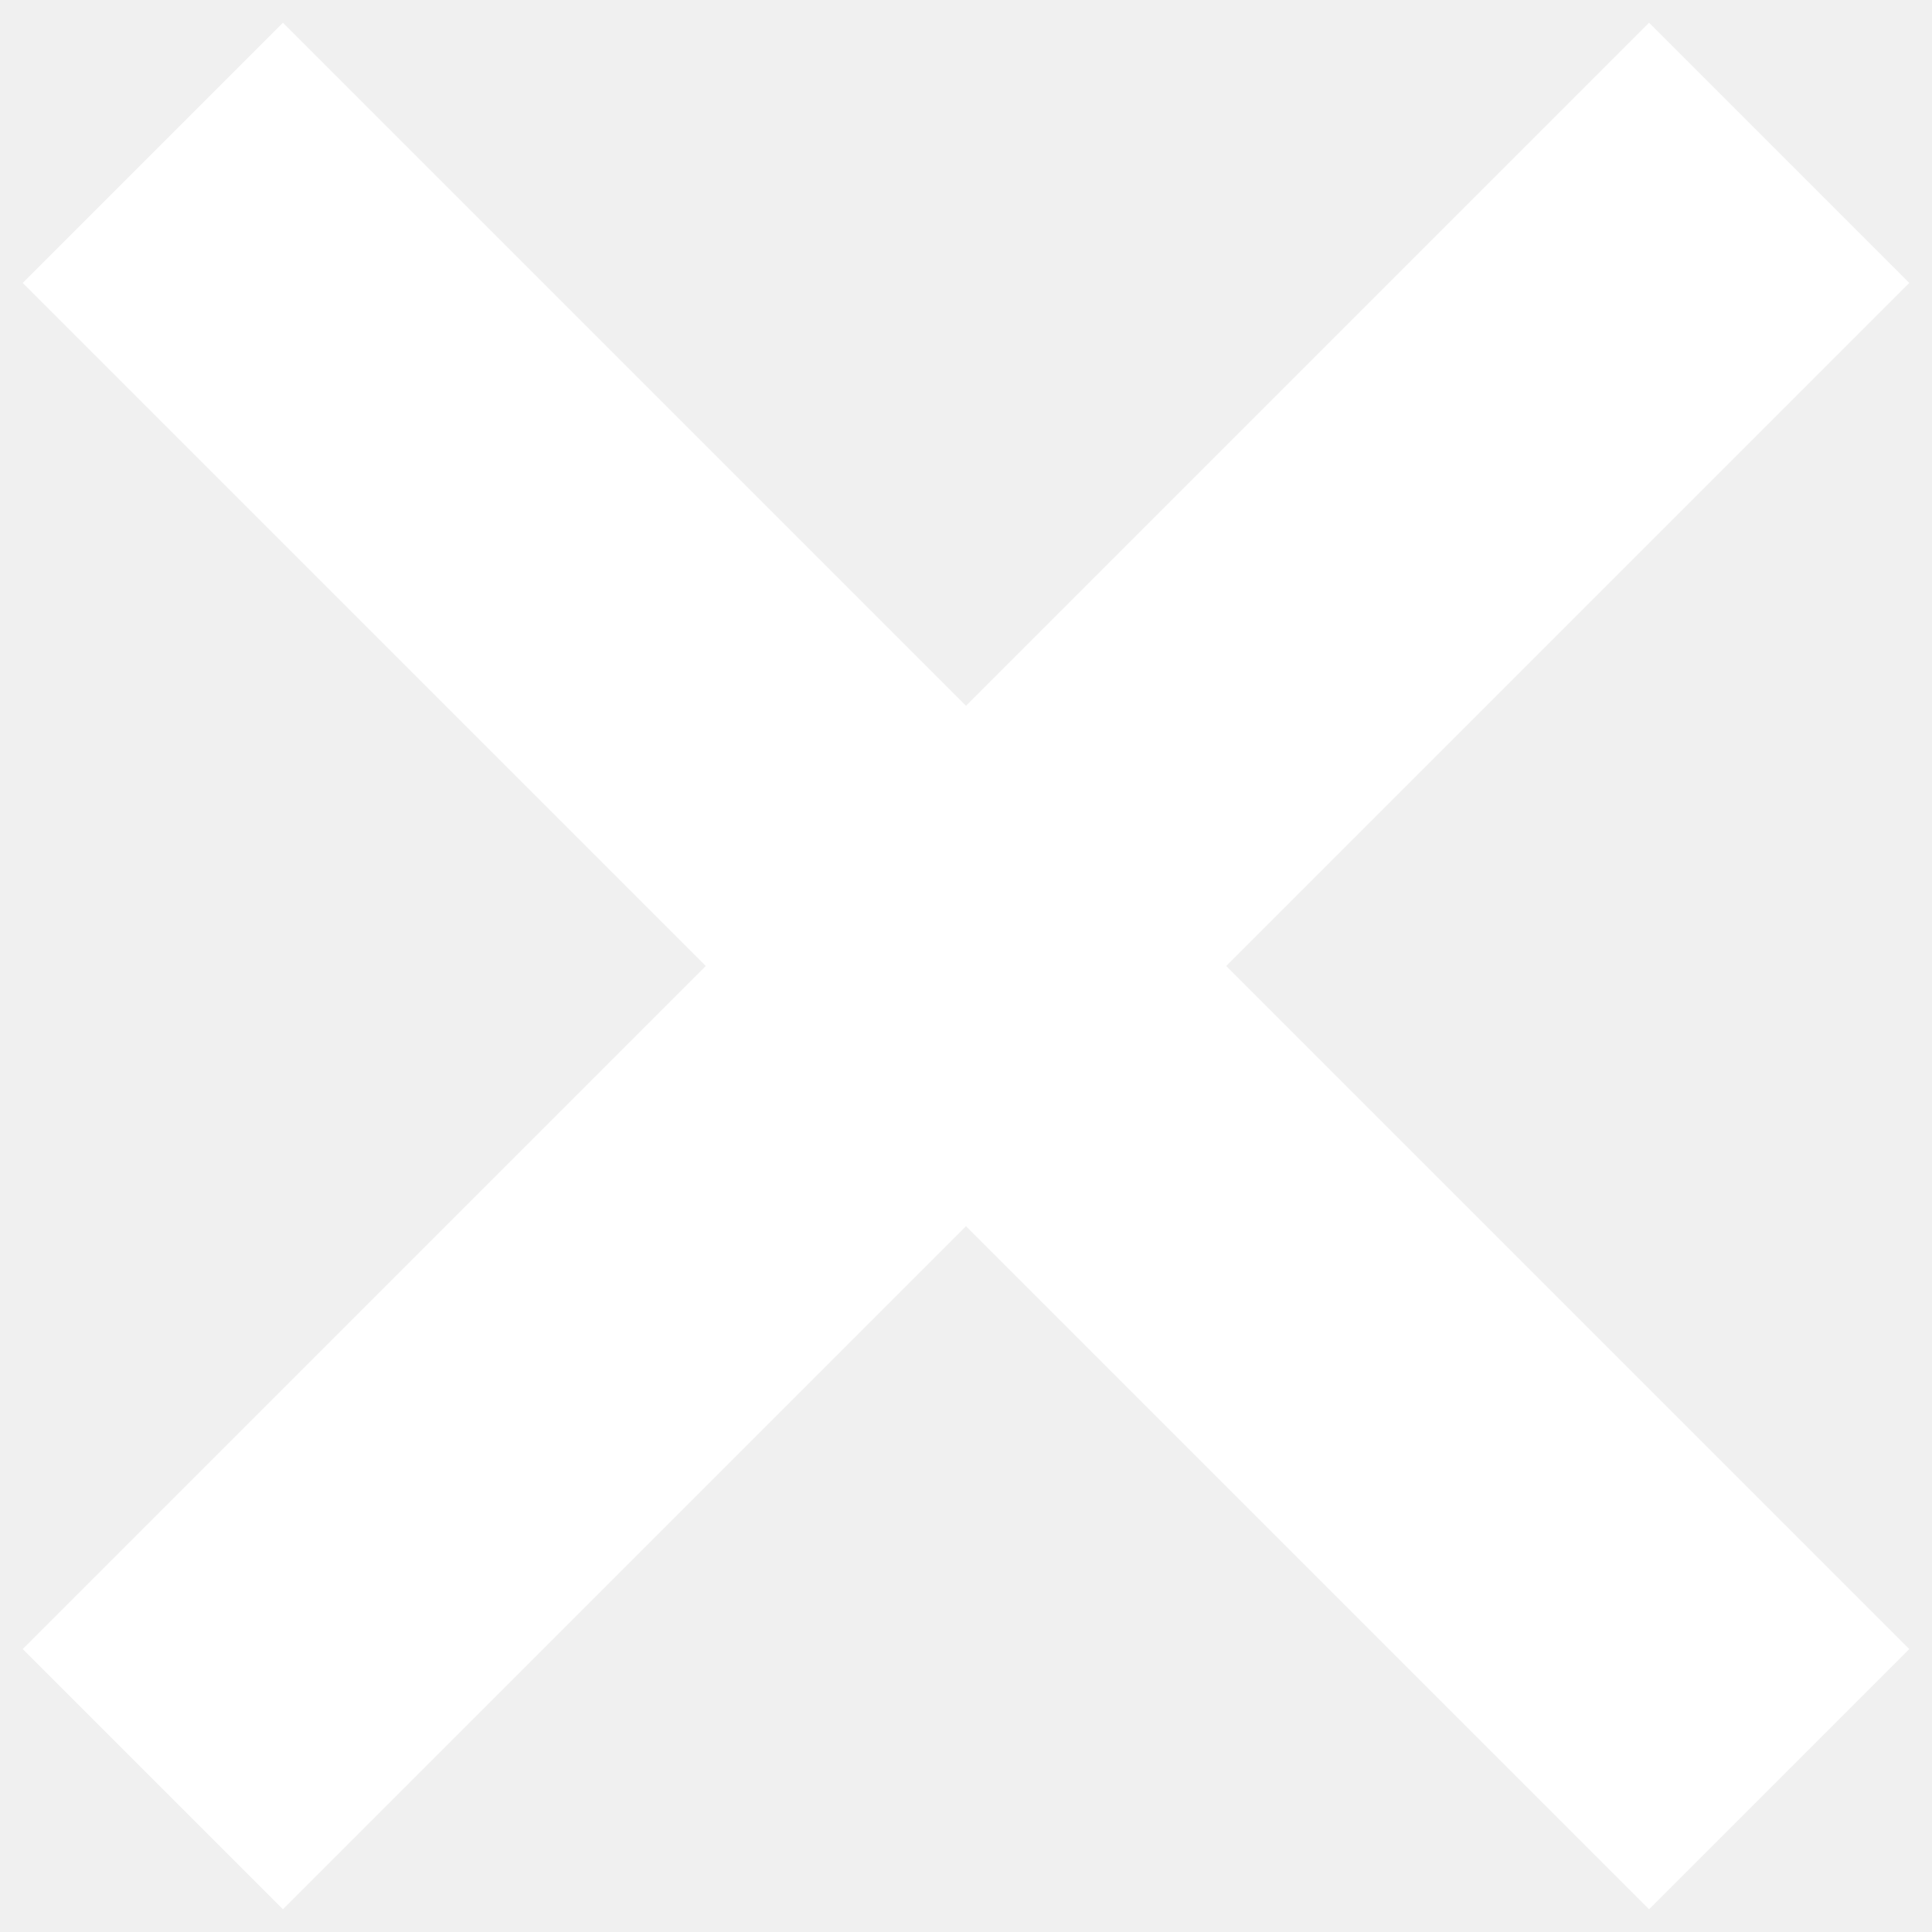
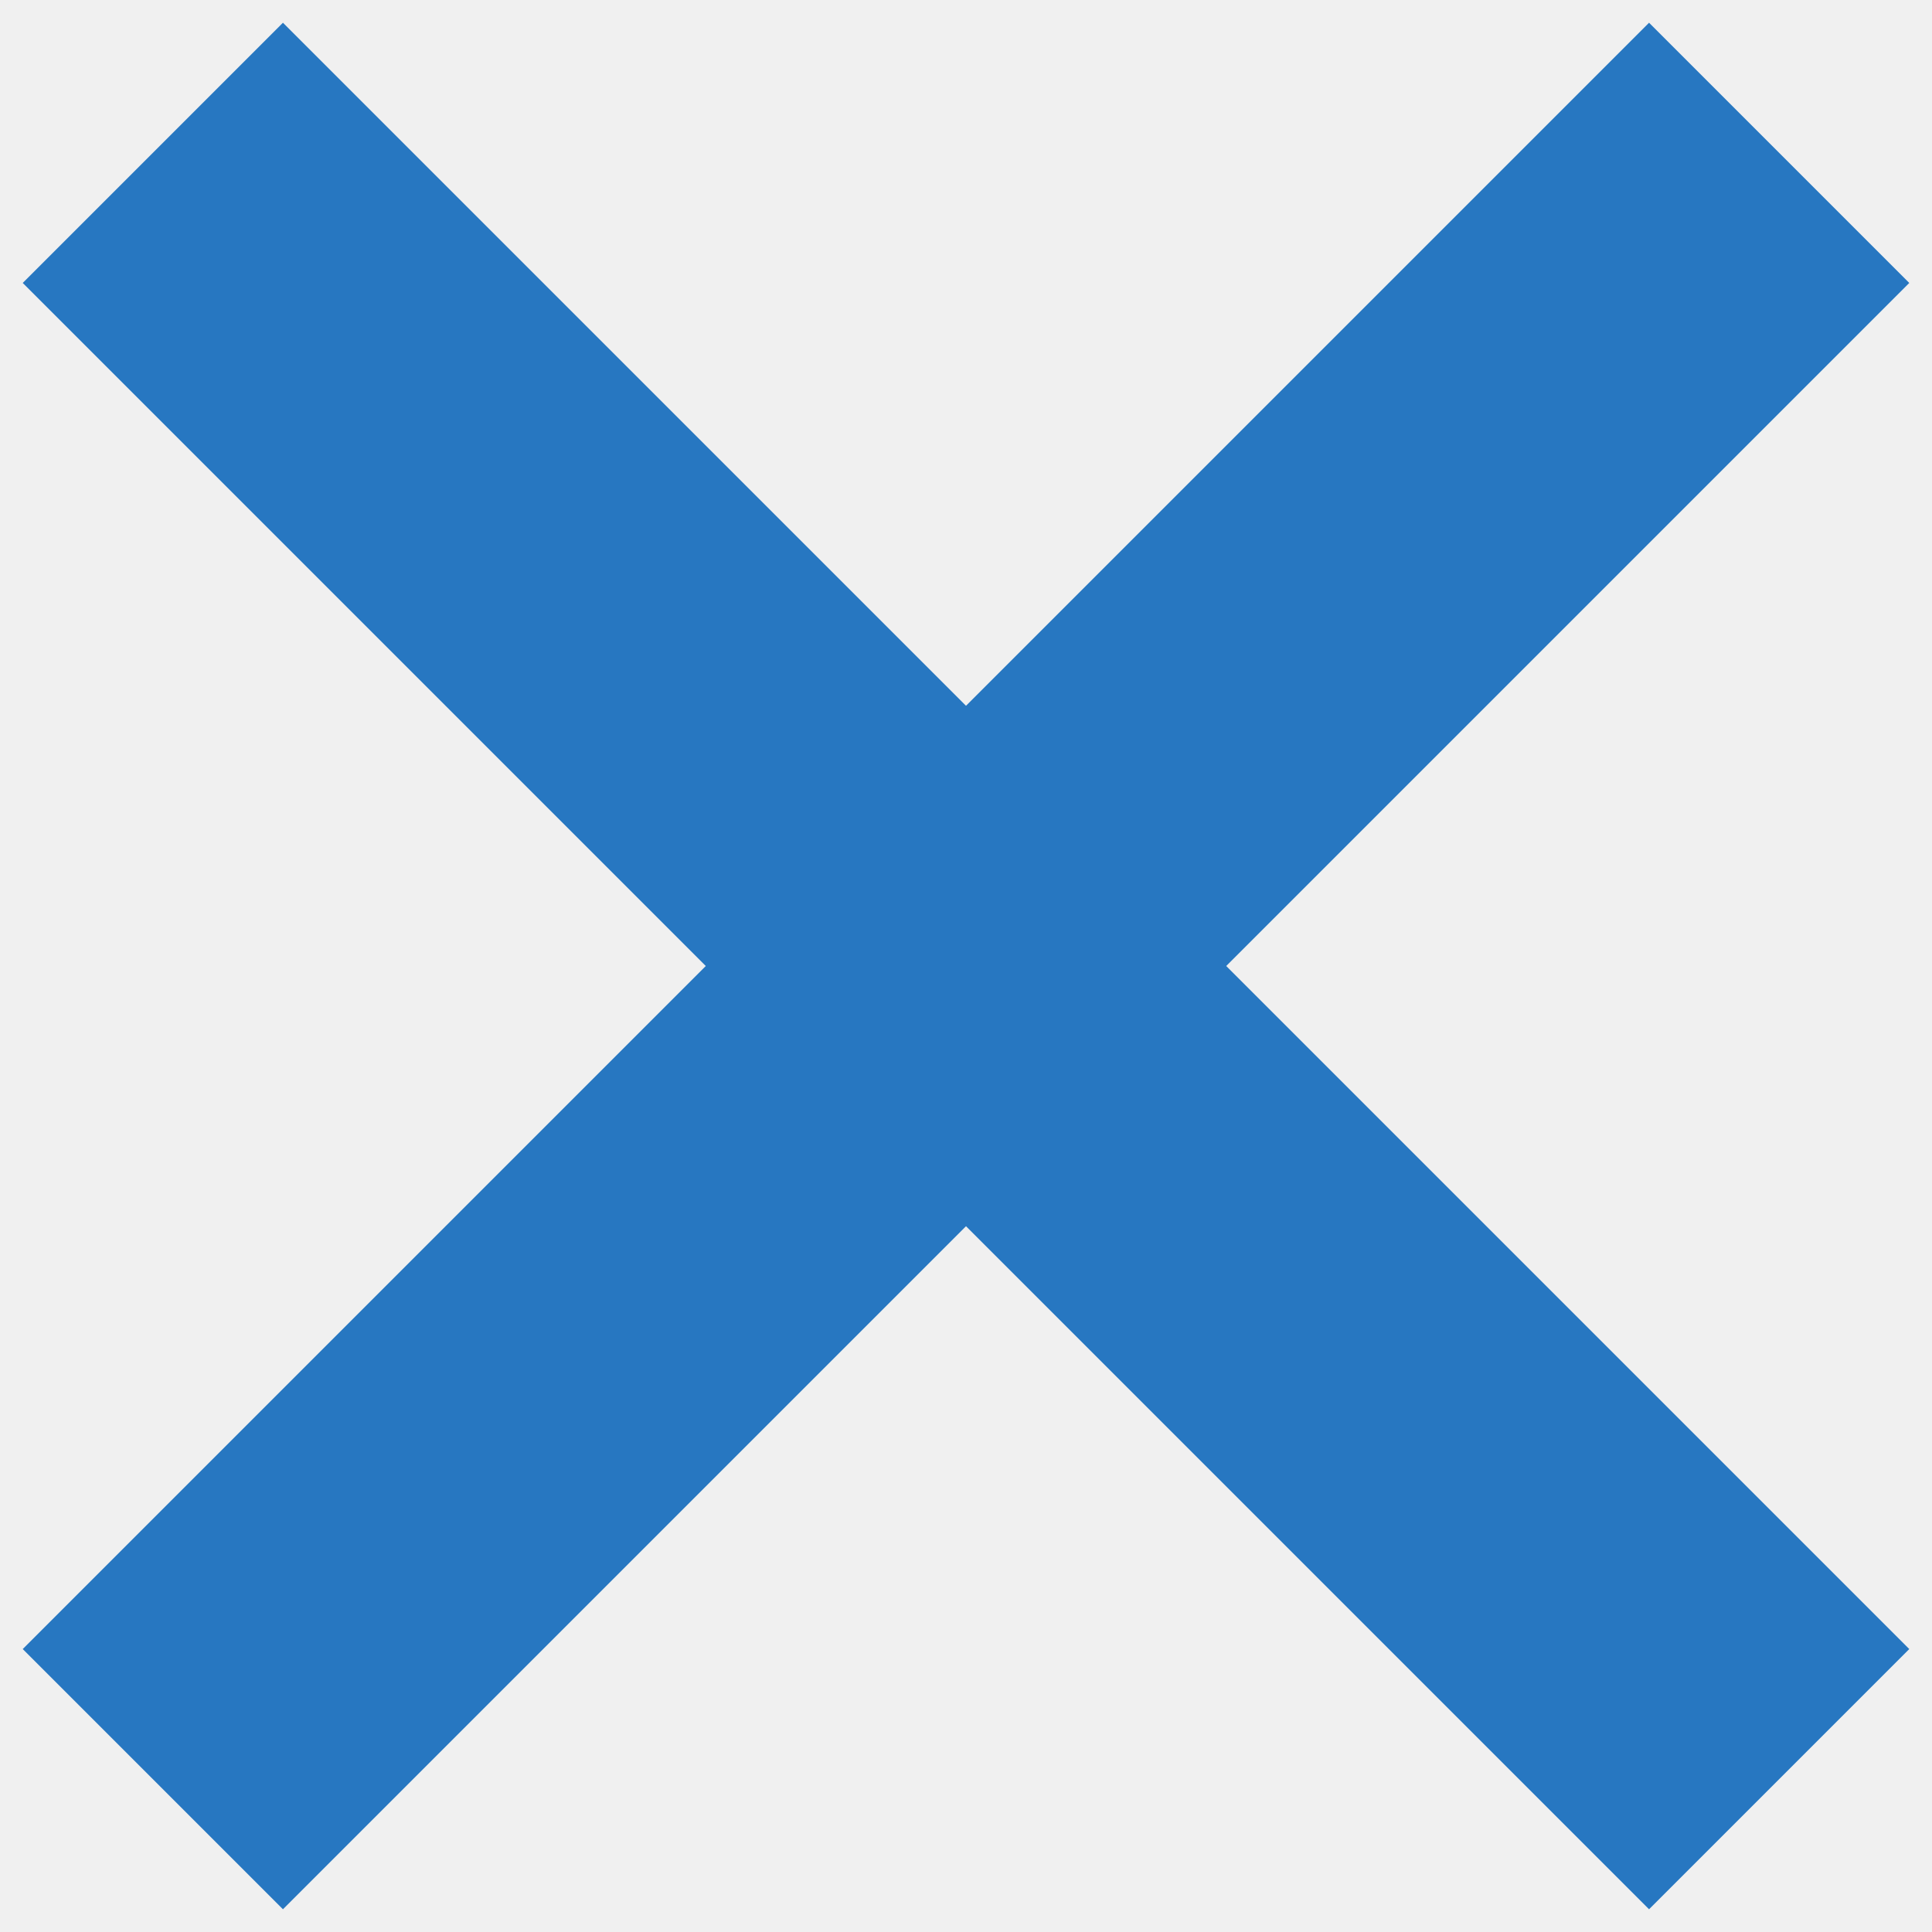
<svg xmlns="http://www.w3.org/2000/svg" width="42" height="42" viewBox="0 0 42 42" fill="none">
-   <path d="M35.849 0.494L41.506 6.151L6.151 41.506L0.494 35.849L35.849 0.494Z" fill="white" />
-   <path d="M0.494 6.151L6.151 0.494L41.506 35.849L35.849 41.506L0.494 6.151Z" fill="white" />
+   <path fill-rule="evenodd" clip-rule="evenodd" d="M41.506 6.151L35.849 0.494L21 15.343L6.151 0.494L0.494 6.151L15.343 21L0.494 35.849L6.151 41.506L21 26.657L35.849 41.506L41.506 35.849L26.657 21L41.506 6.151Z" fill="#2777C1" />
</svg>
